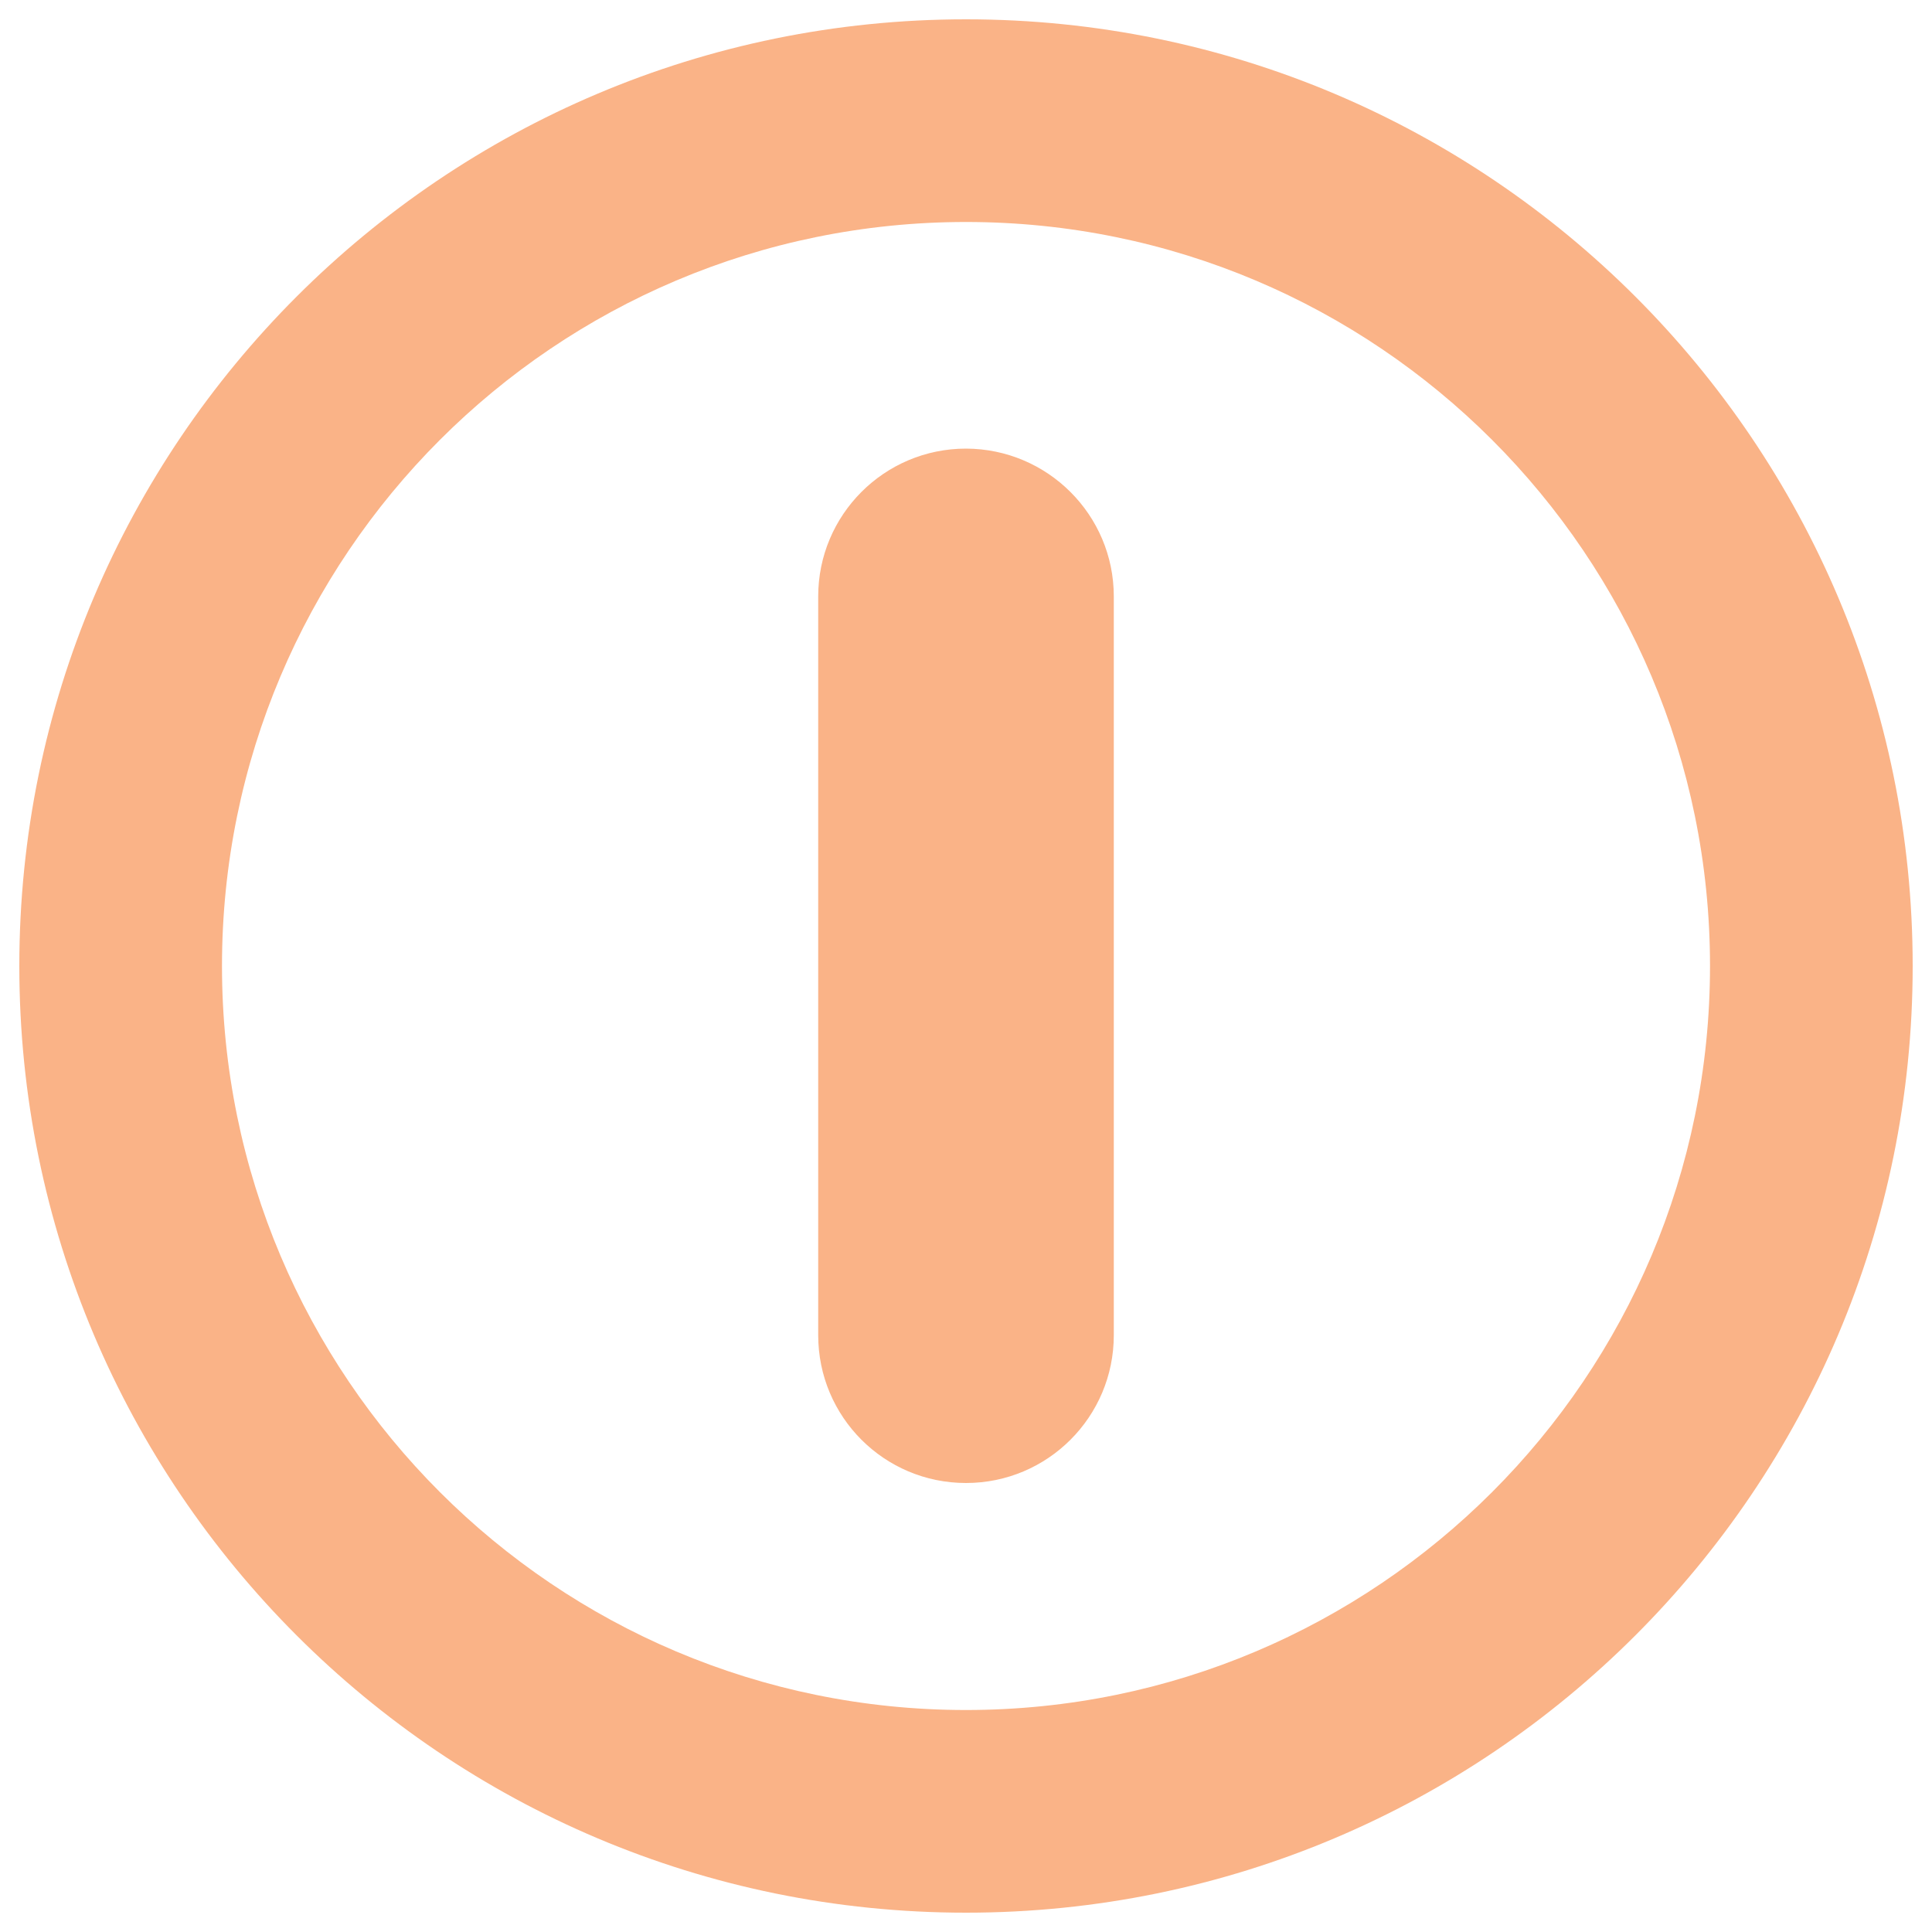
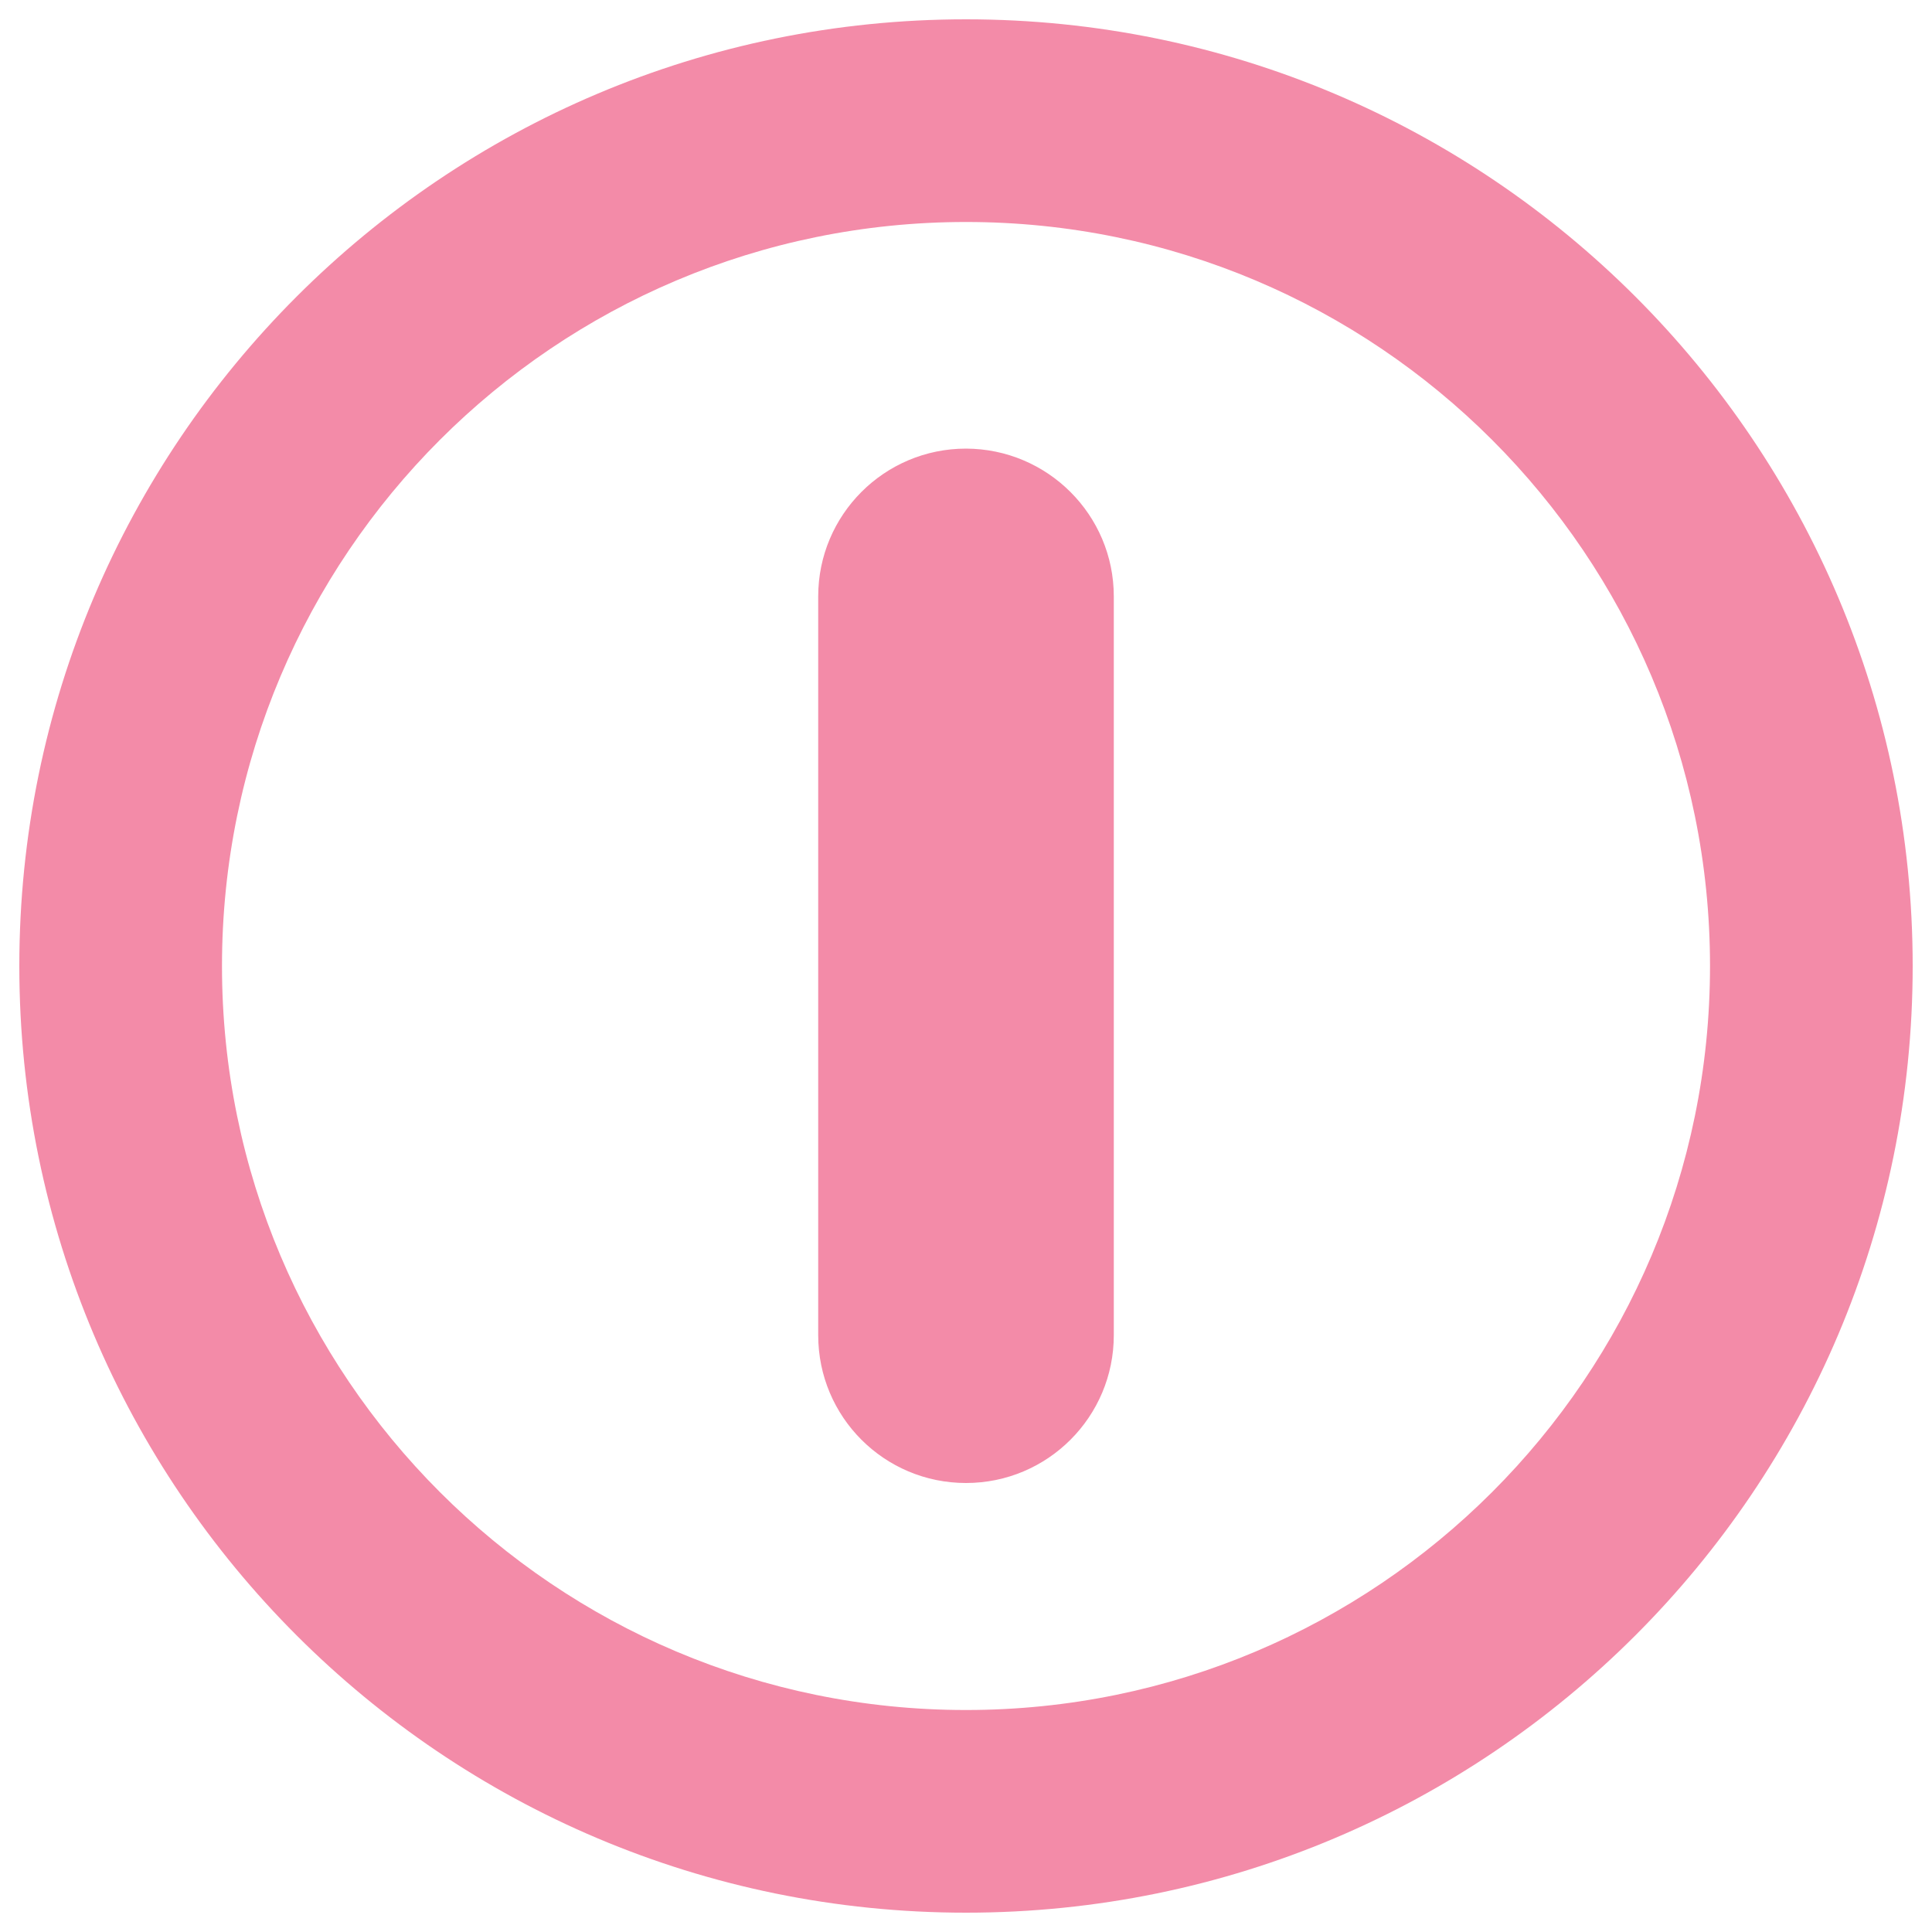
- <svg xmlns="http://www.w3.org/2000/svg" fill="#fab387" version="1.1" x="0px" y="0px" viewBox="0 0 1000 1000" enable-background="new 0 0 1000 1000" xml:space="preserve">
+ <svg xmlns="http://www.w3.org/2000/svg" fill="#f38ba8" version="1.1" x="0px" y="0px" viewBox="0 0 1000 1000" enable-background="new 0 0 1000 1000" xml:space="preserve">
  <g>
    <g>
      <path d="M500,10C229.4,10,10,229.4,10,500s219.4,490,490,490s490-219.4,490-490S770.6,10,500,10z M500,885.1c-212.7,0-385.1-172.4-385.1-385.1S287.3,114.9,500,114.9S885.1,287.3,885.1,500S712.7,885.1,500,885.1z M576.5,308.7v382.4c0,42.2-34.2,76.5-76.5,76.5c-42.3,0-76.5-34.2-76.5-76.5V308.7c0-42.2,34.2-76.5,76.5-76.5C542.2,232.3,576.5,266.5,576.5,308.7z" />
    </g>
    <g />
    <g />
    <g />
    <g />
    <g />
    <g />
    <g />
    <g />
    <g />
    <g />
    <g />
    <g />
    <g />
    <g />
    <g />
  </g>
</svg>
